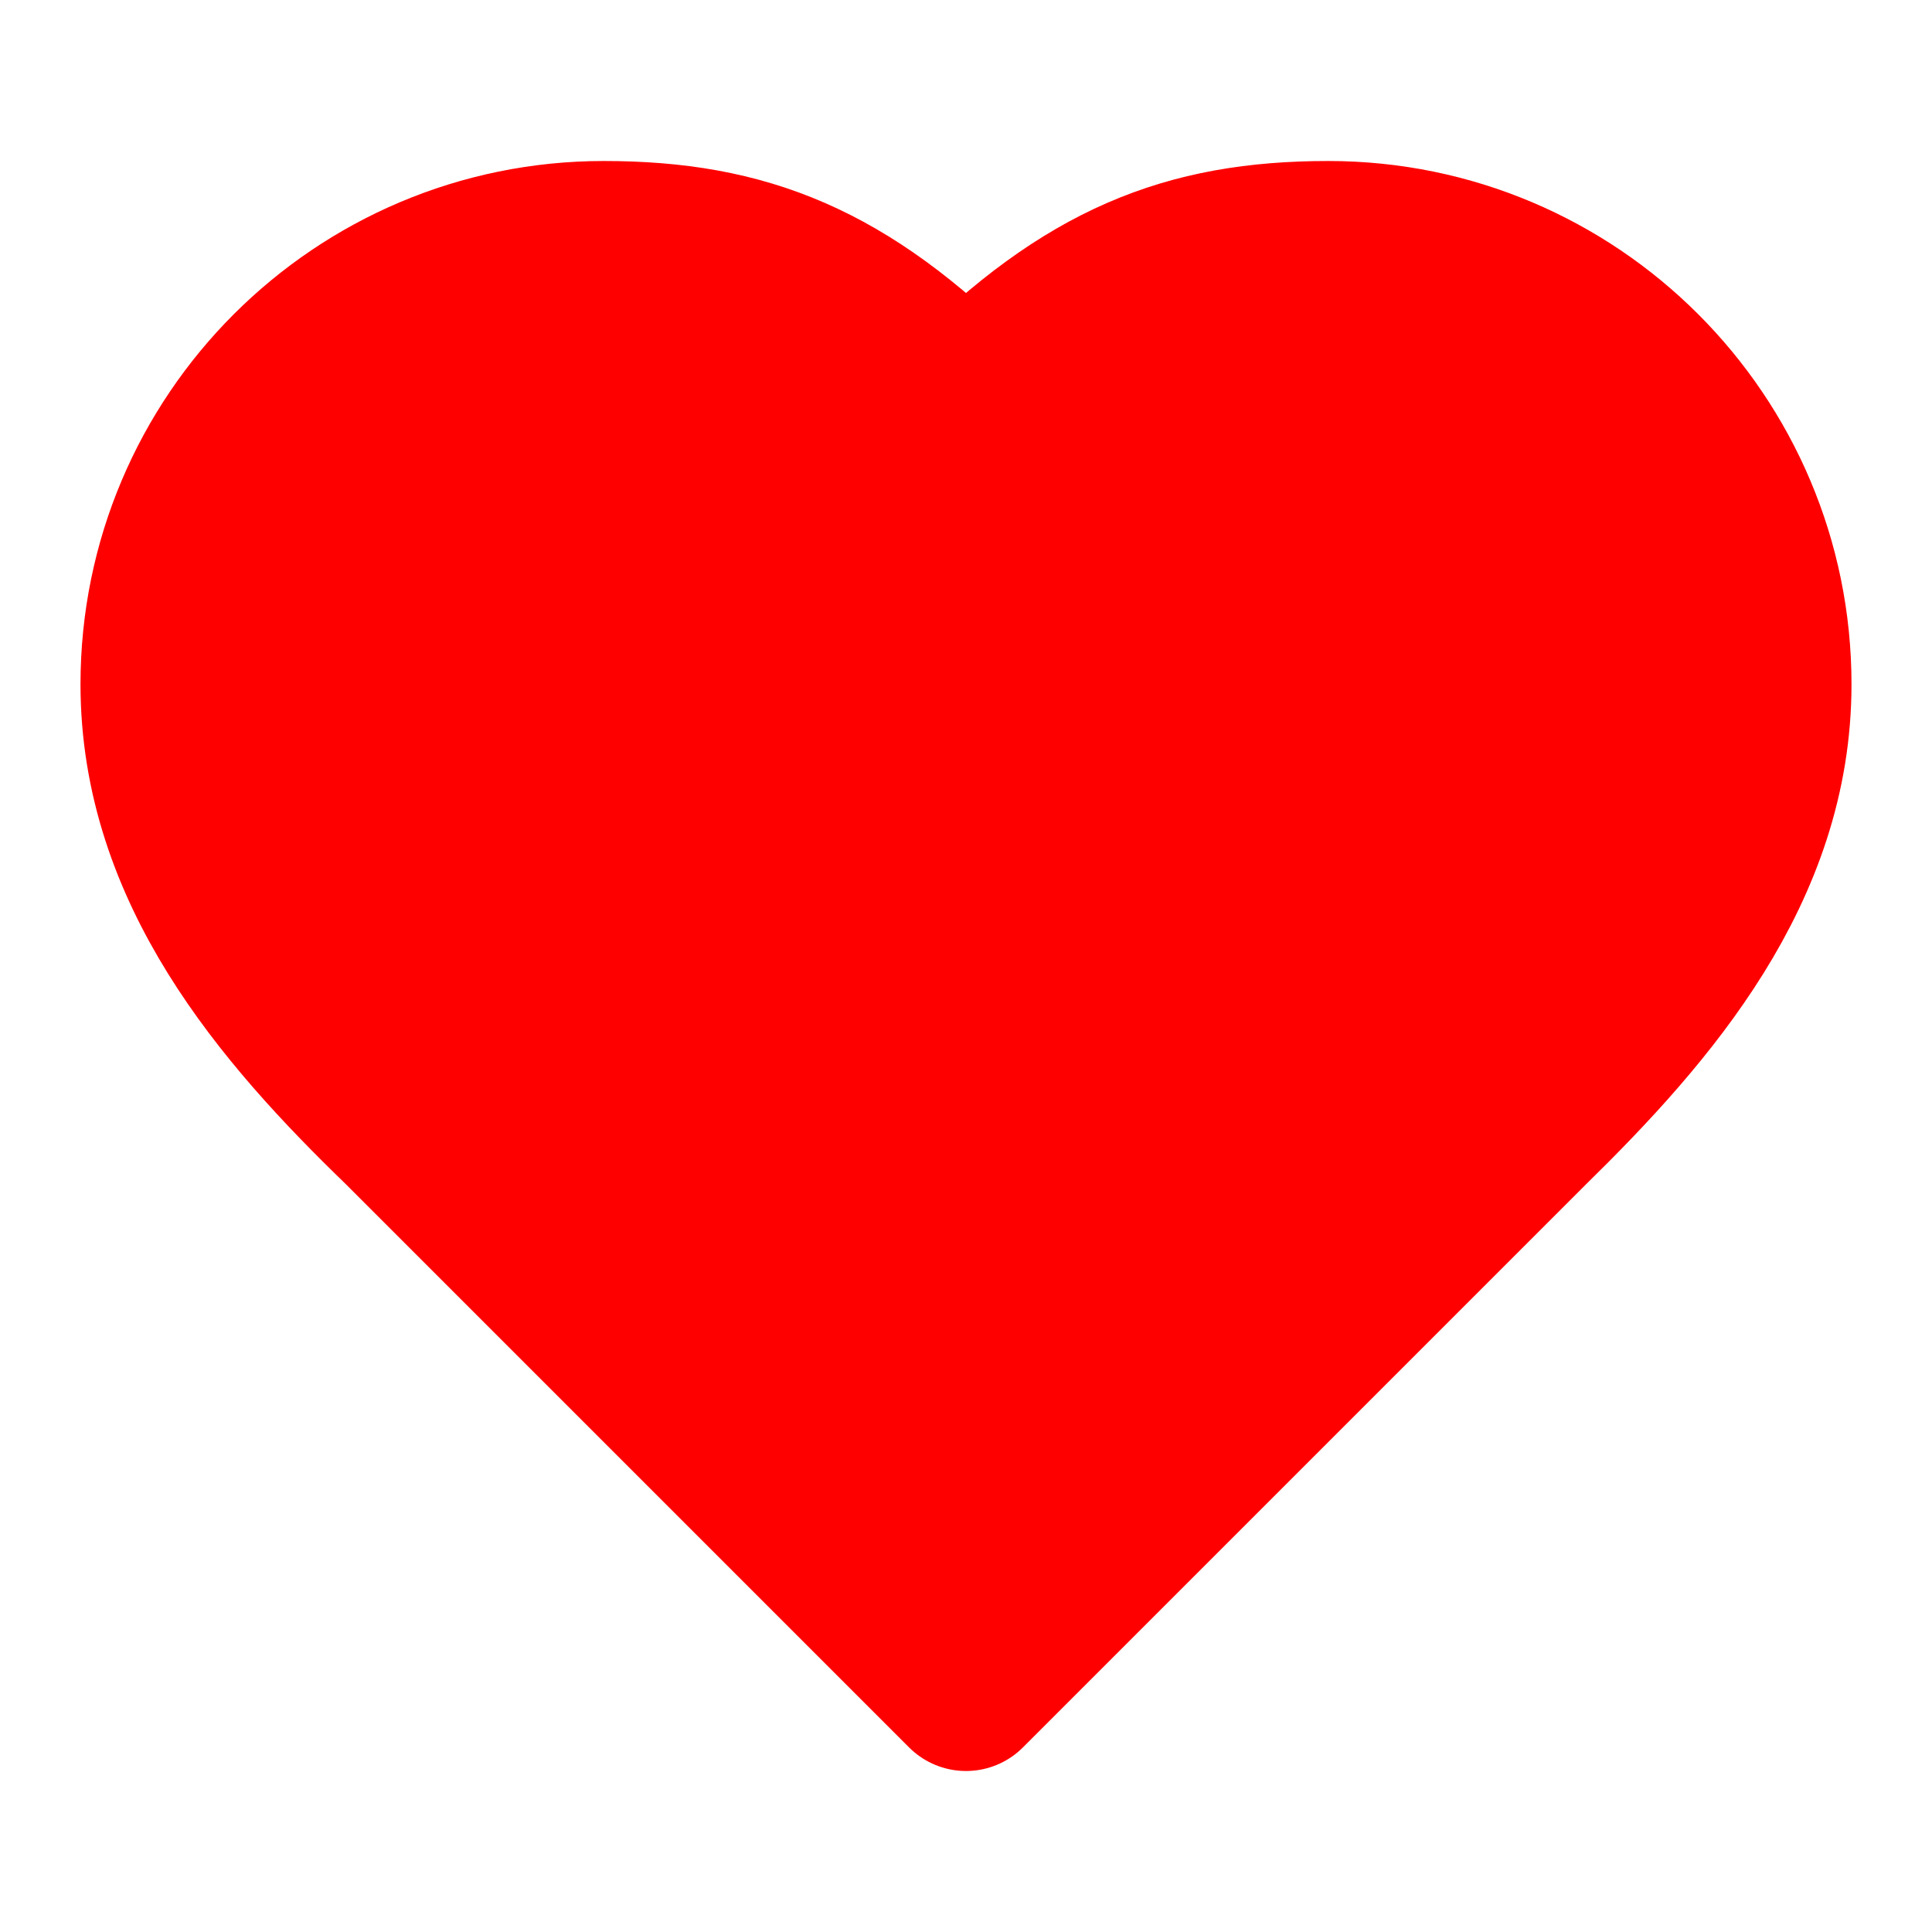
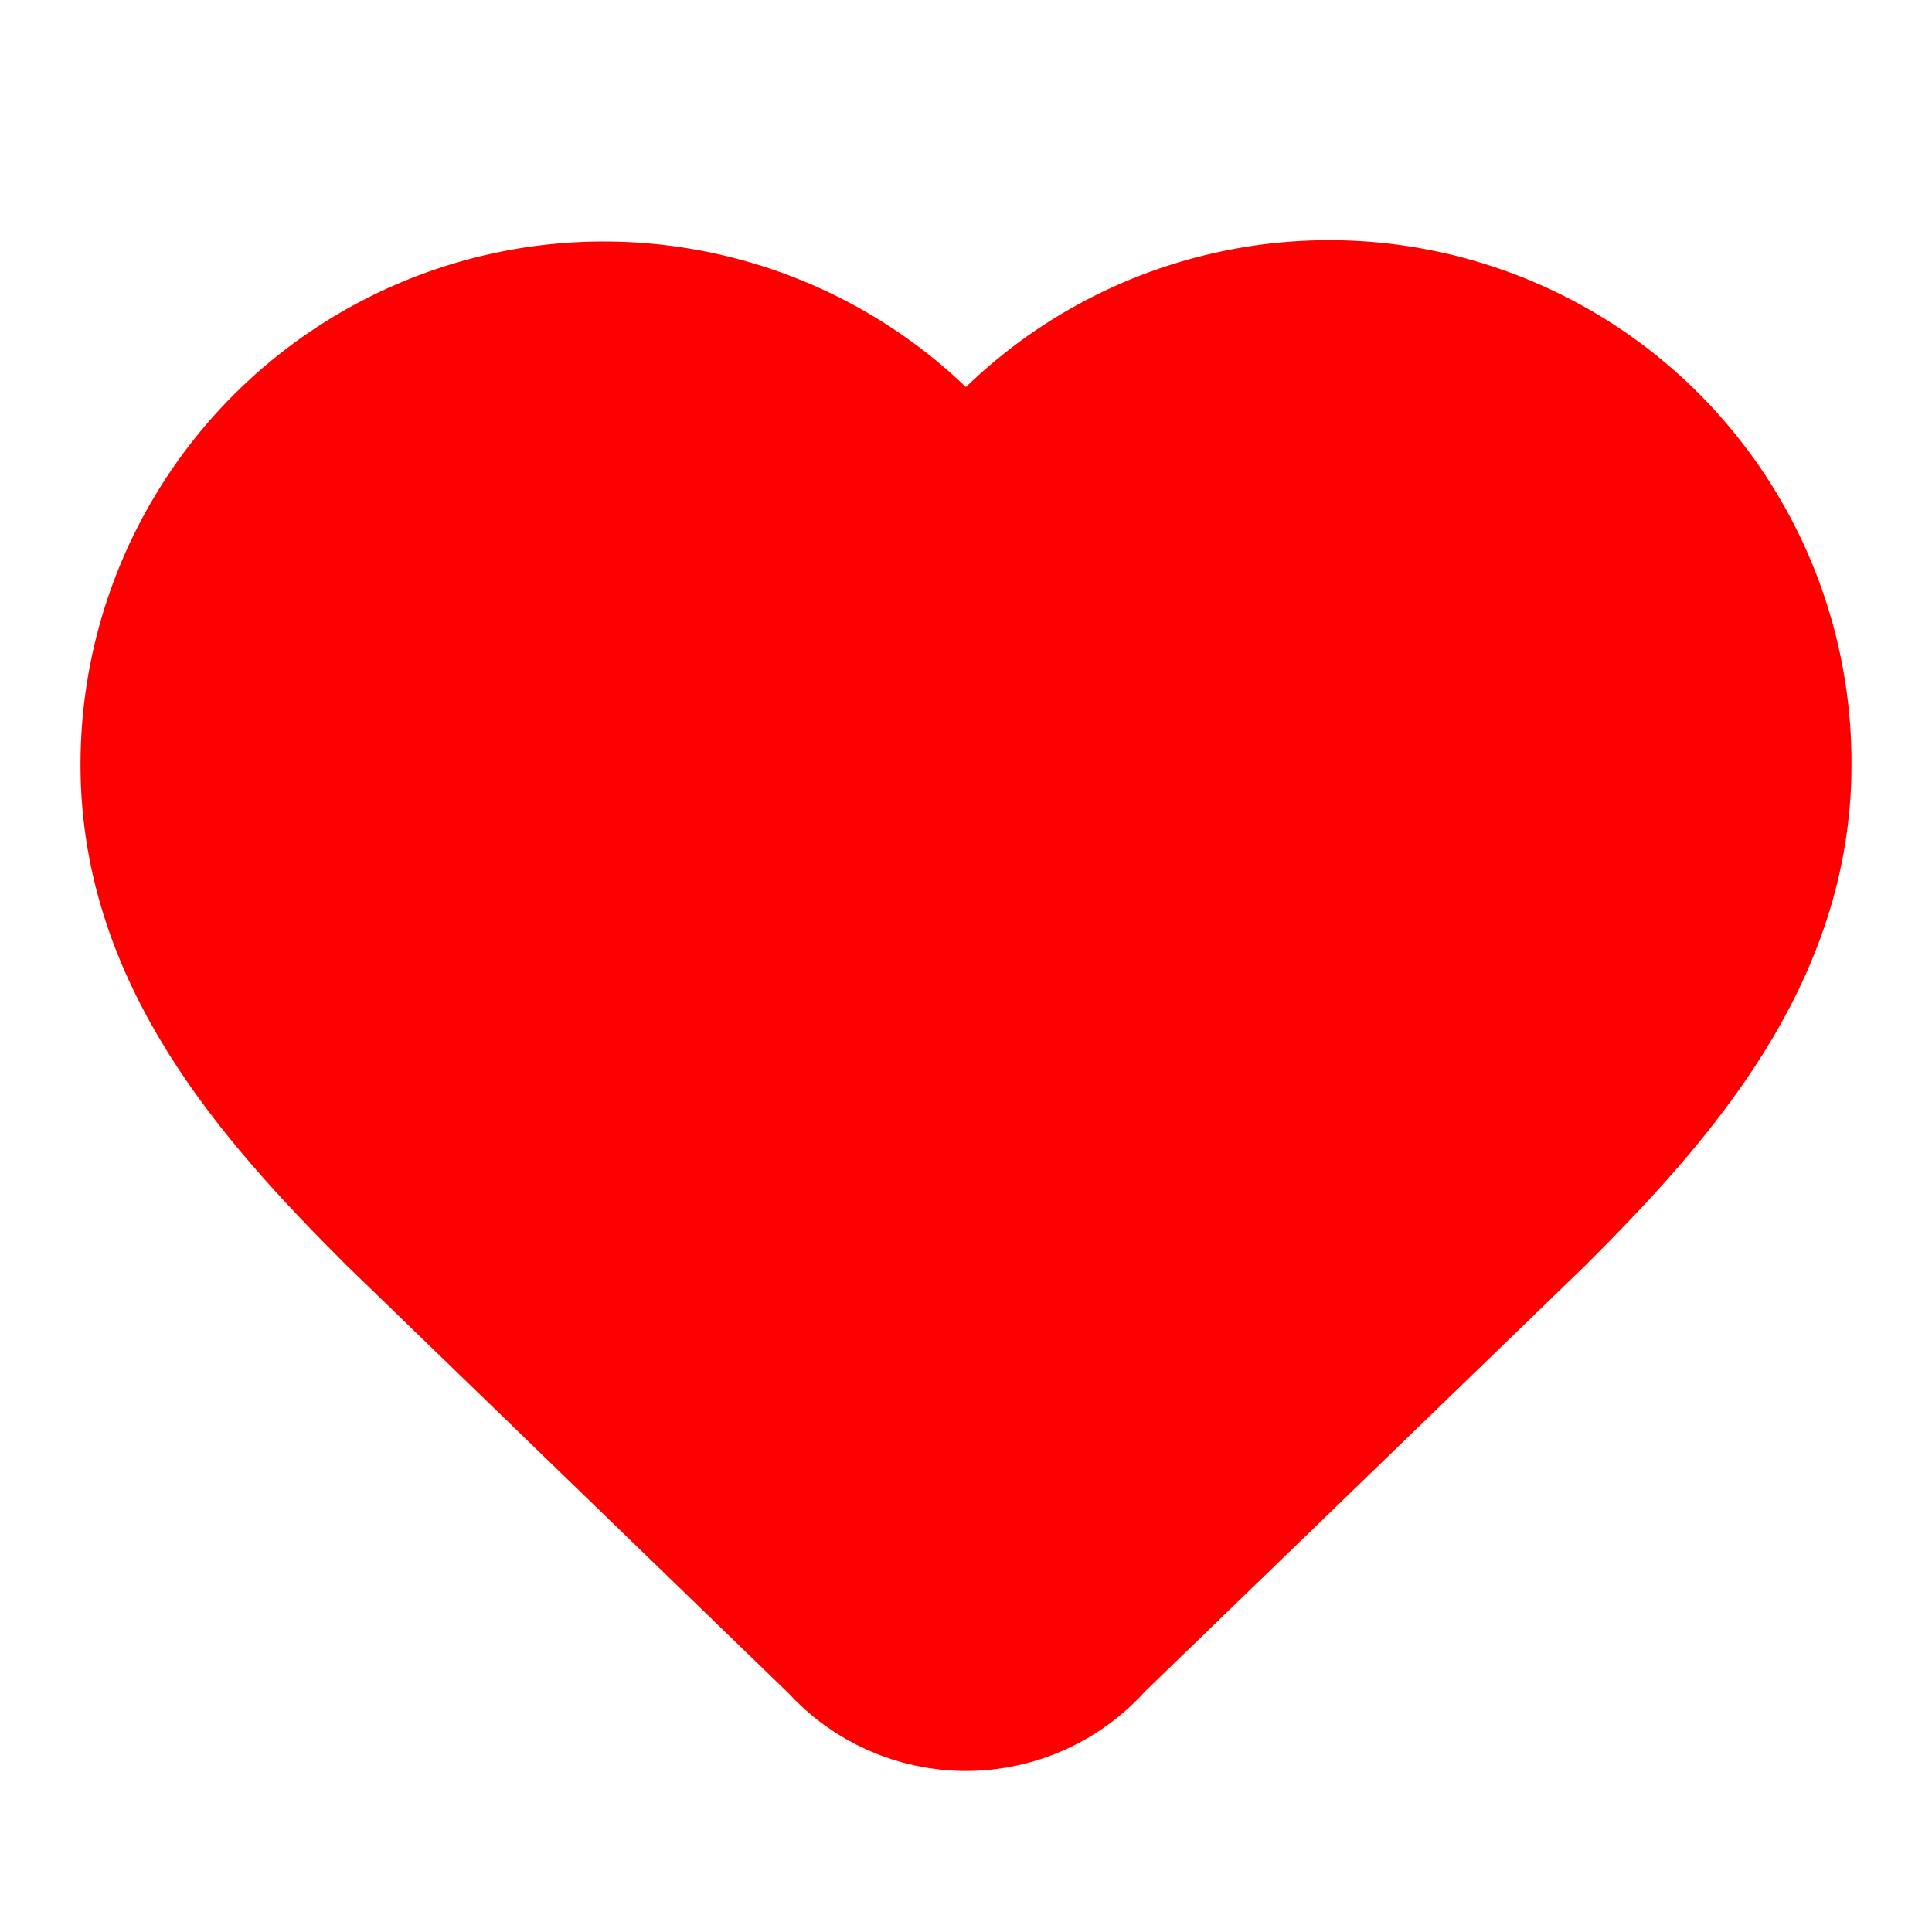
<svg xmlns="http://www.w3.org/2000/svg" width="24" height="24" viewBox="0 0 24 24" fill="red" stroke="red" stroke-width="2" stroke-linecap="round" stroke-linejoin="round">
-   <path d="M19 14c1.49-1.46 3-3.21 3-5.5A5.5 5.5 0 0 0 16.5 3c-1.76 0-3 .5-4.5 2-1.5-1.5-2.74-2-4.5-2A5.5 5.5 0 0 0 2 8.5c0 2.3 1.5 4.05 3 5.5l7 7Z" />
+   <path d="M2 9.5a5.5 5.5 0 0 1 9.591-3.676.56.56 0 0 0 .818 0A5.49 5.49 0 0 1 22 9.5c0 2.29-1.5 4-3 5.5l-5.492 5.313a2 2 0 0 1-3 .019L5 15c-1.5-1.5-3-3.2-3-5.5" />
</svg>
